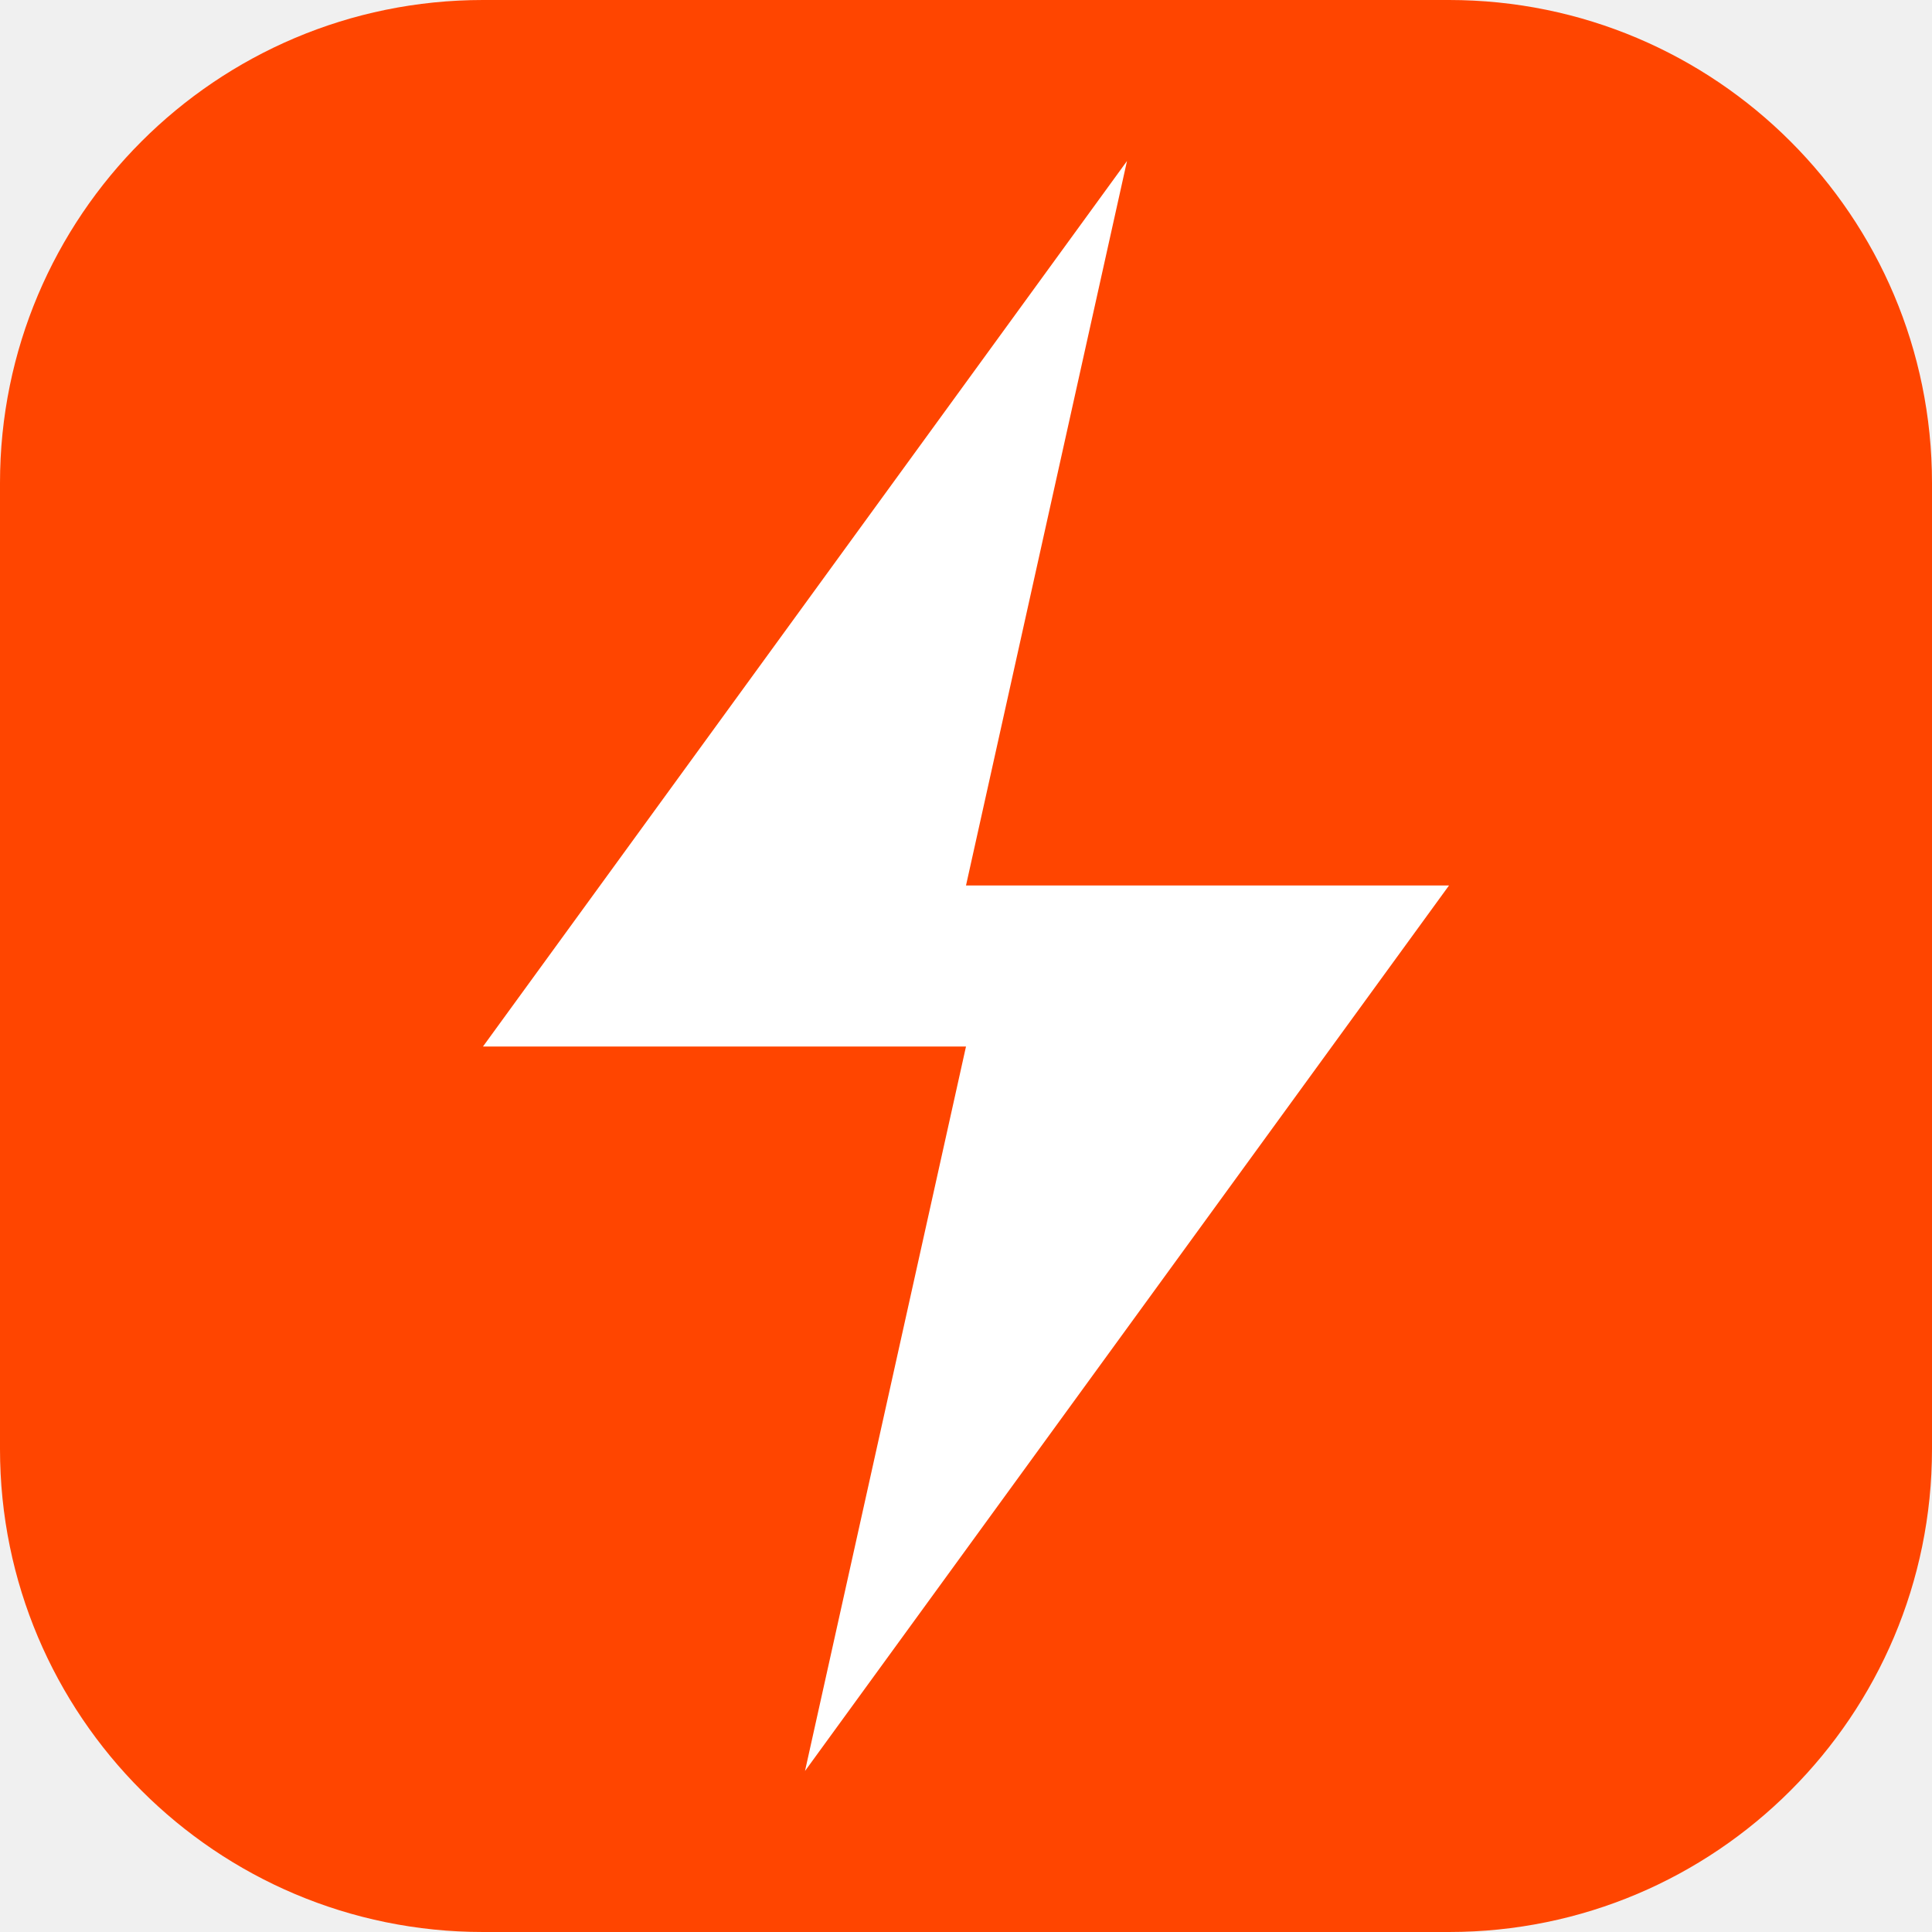
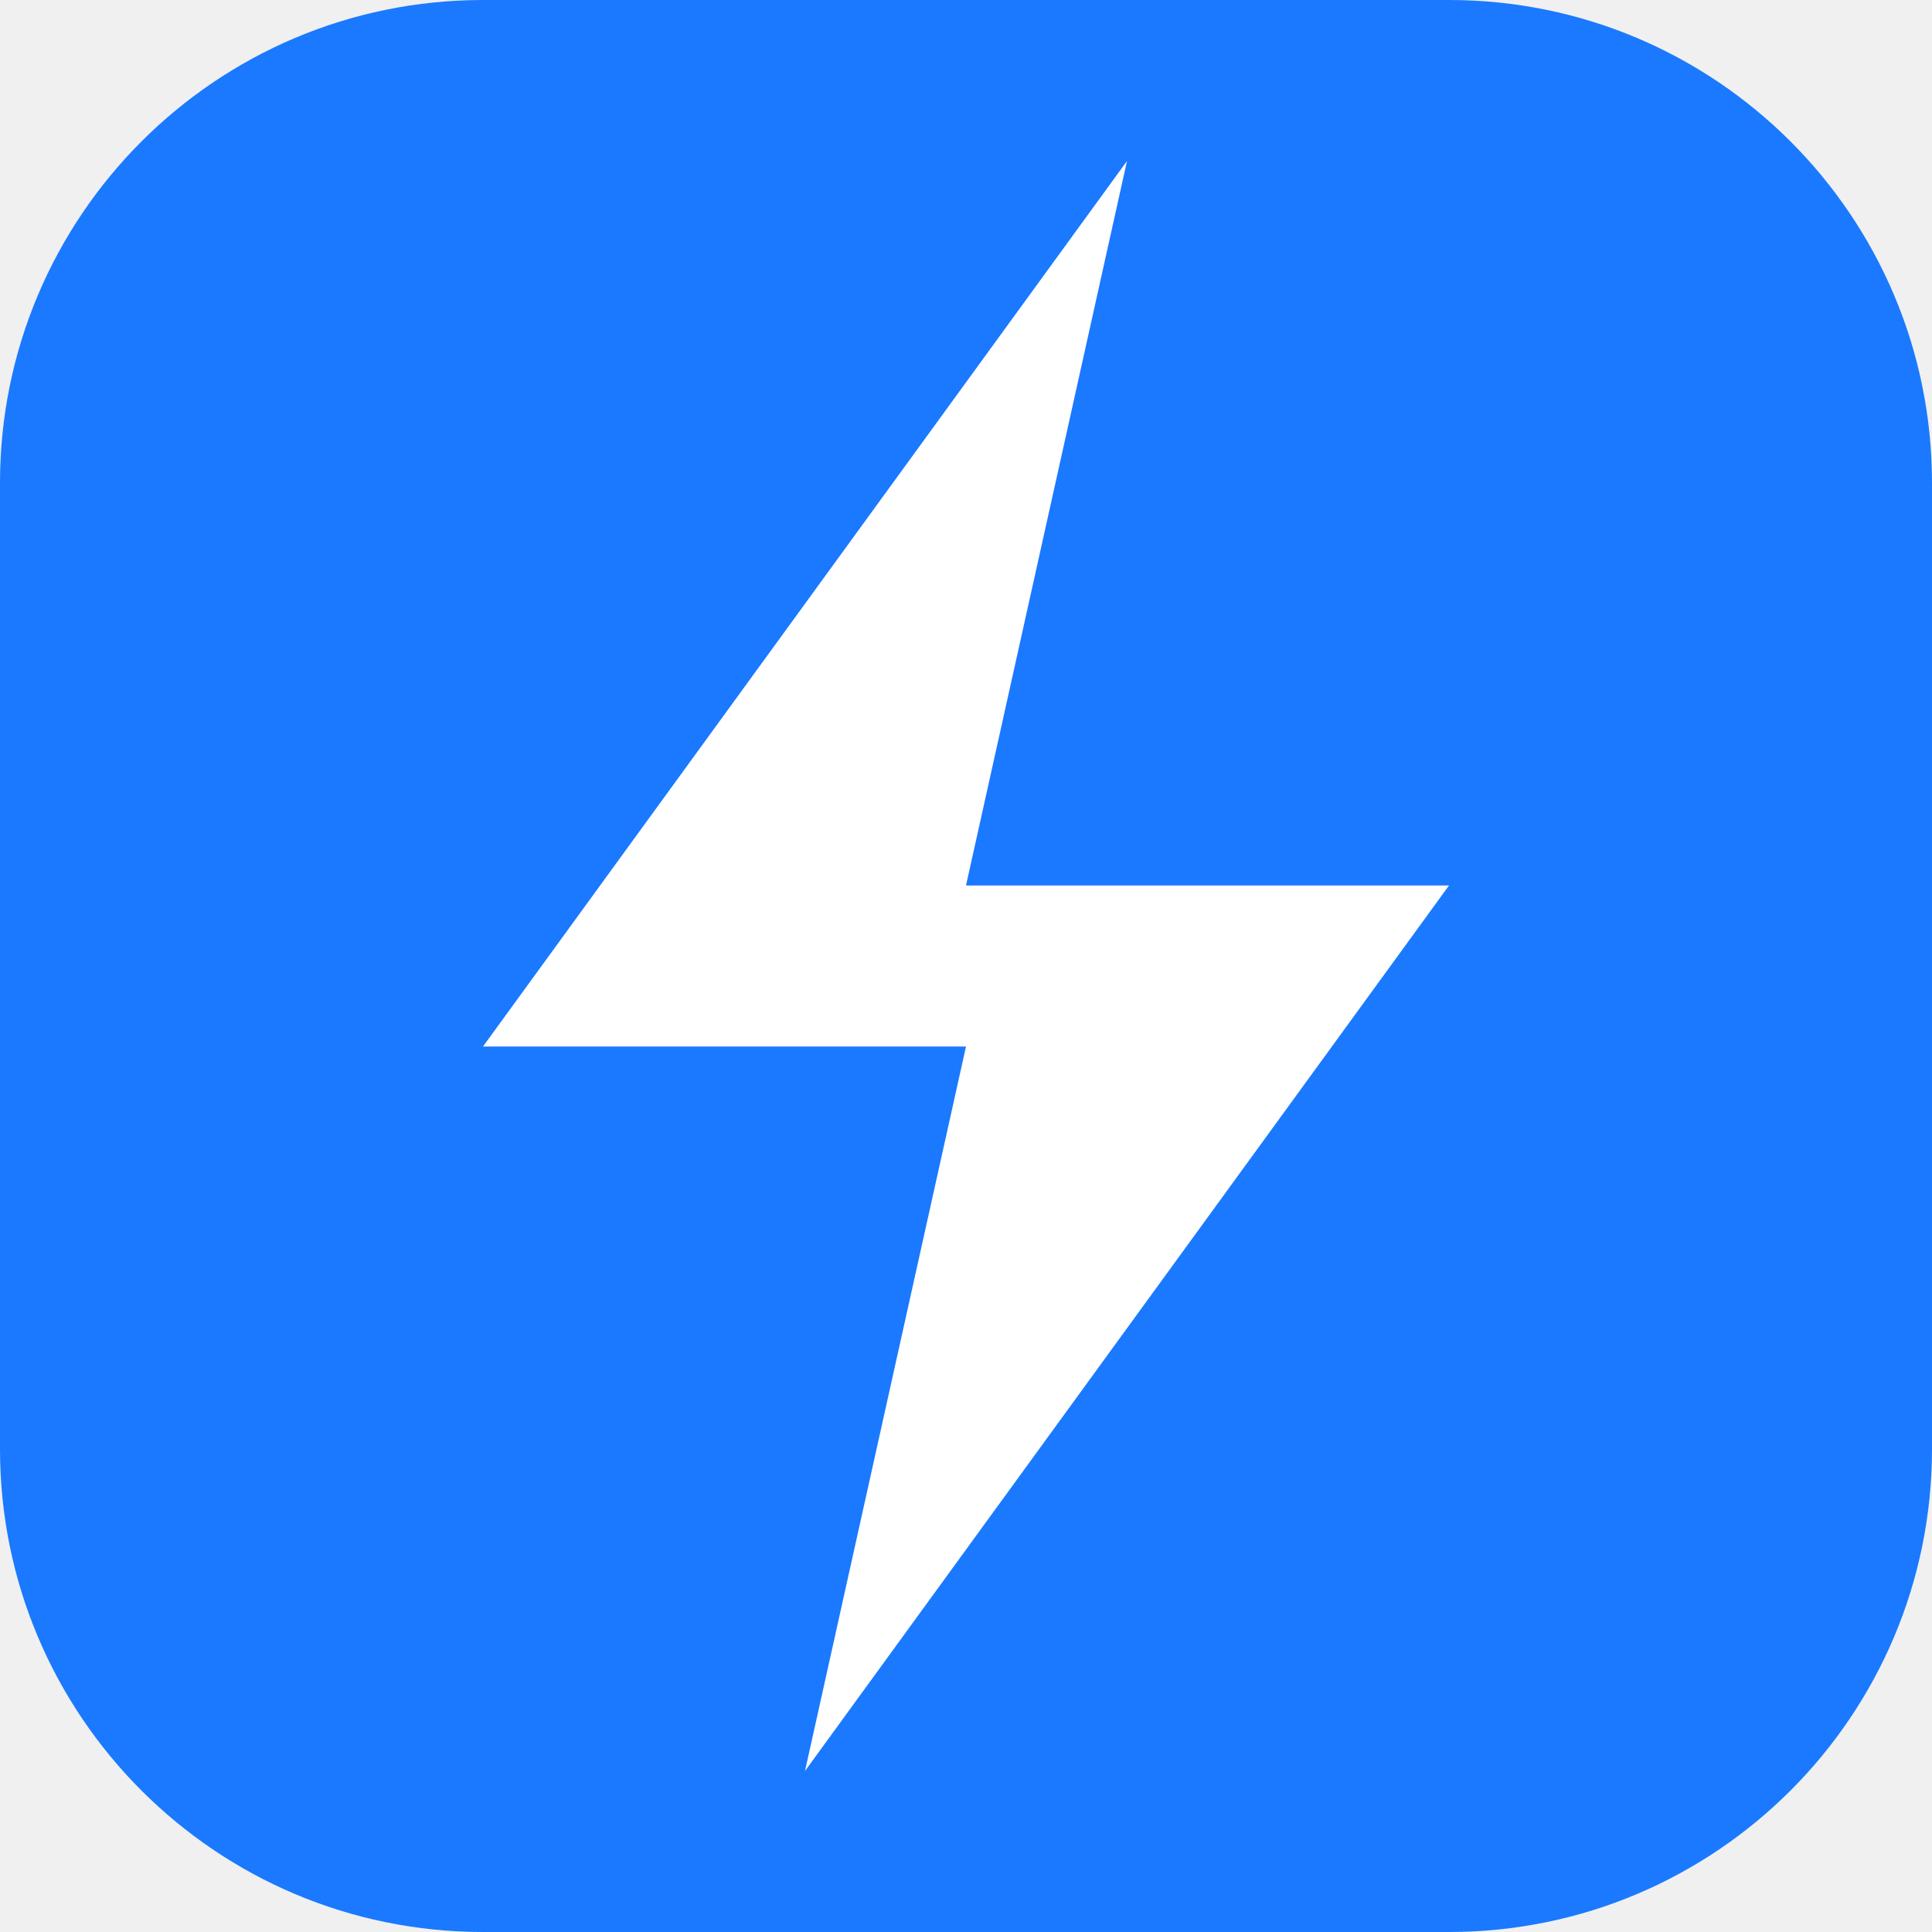
<svg xmlns="http://www.w3.org/2000/svg" width="48" height="48" viewBox="0 0 48 48" fill="none">
-   <rect width="48" height="48" rx="12" fill="#ff4500" />
+   <rect width="48" height="48" rx="12" fill="#1A79FF" />
  <path d="M28 4L12 26h12l-4 18L36 22H24L28 4z" fill="white" />
</svg>
